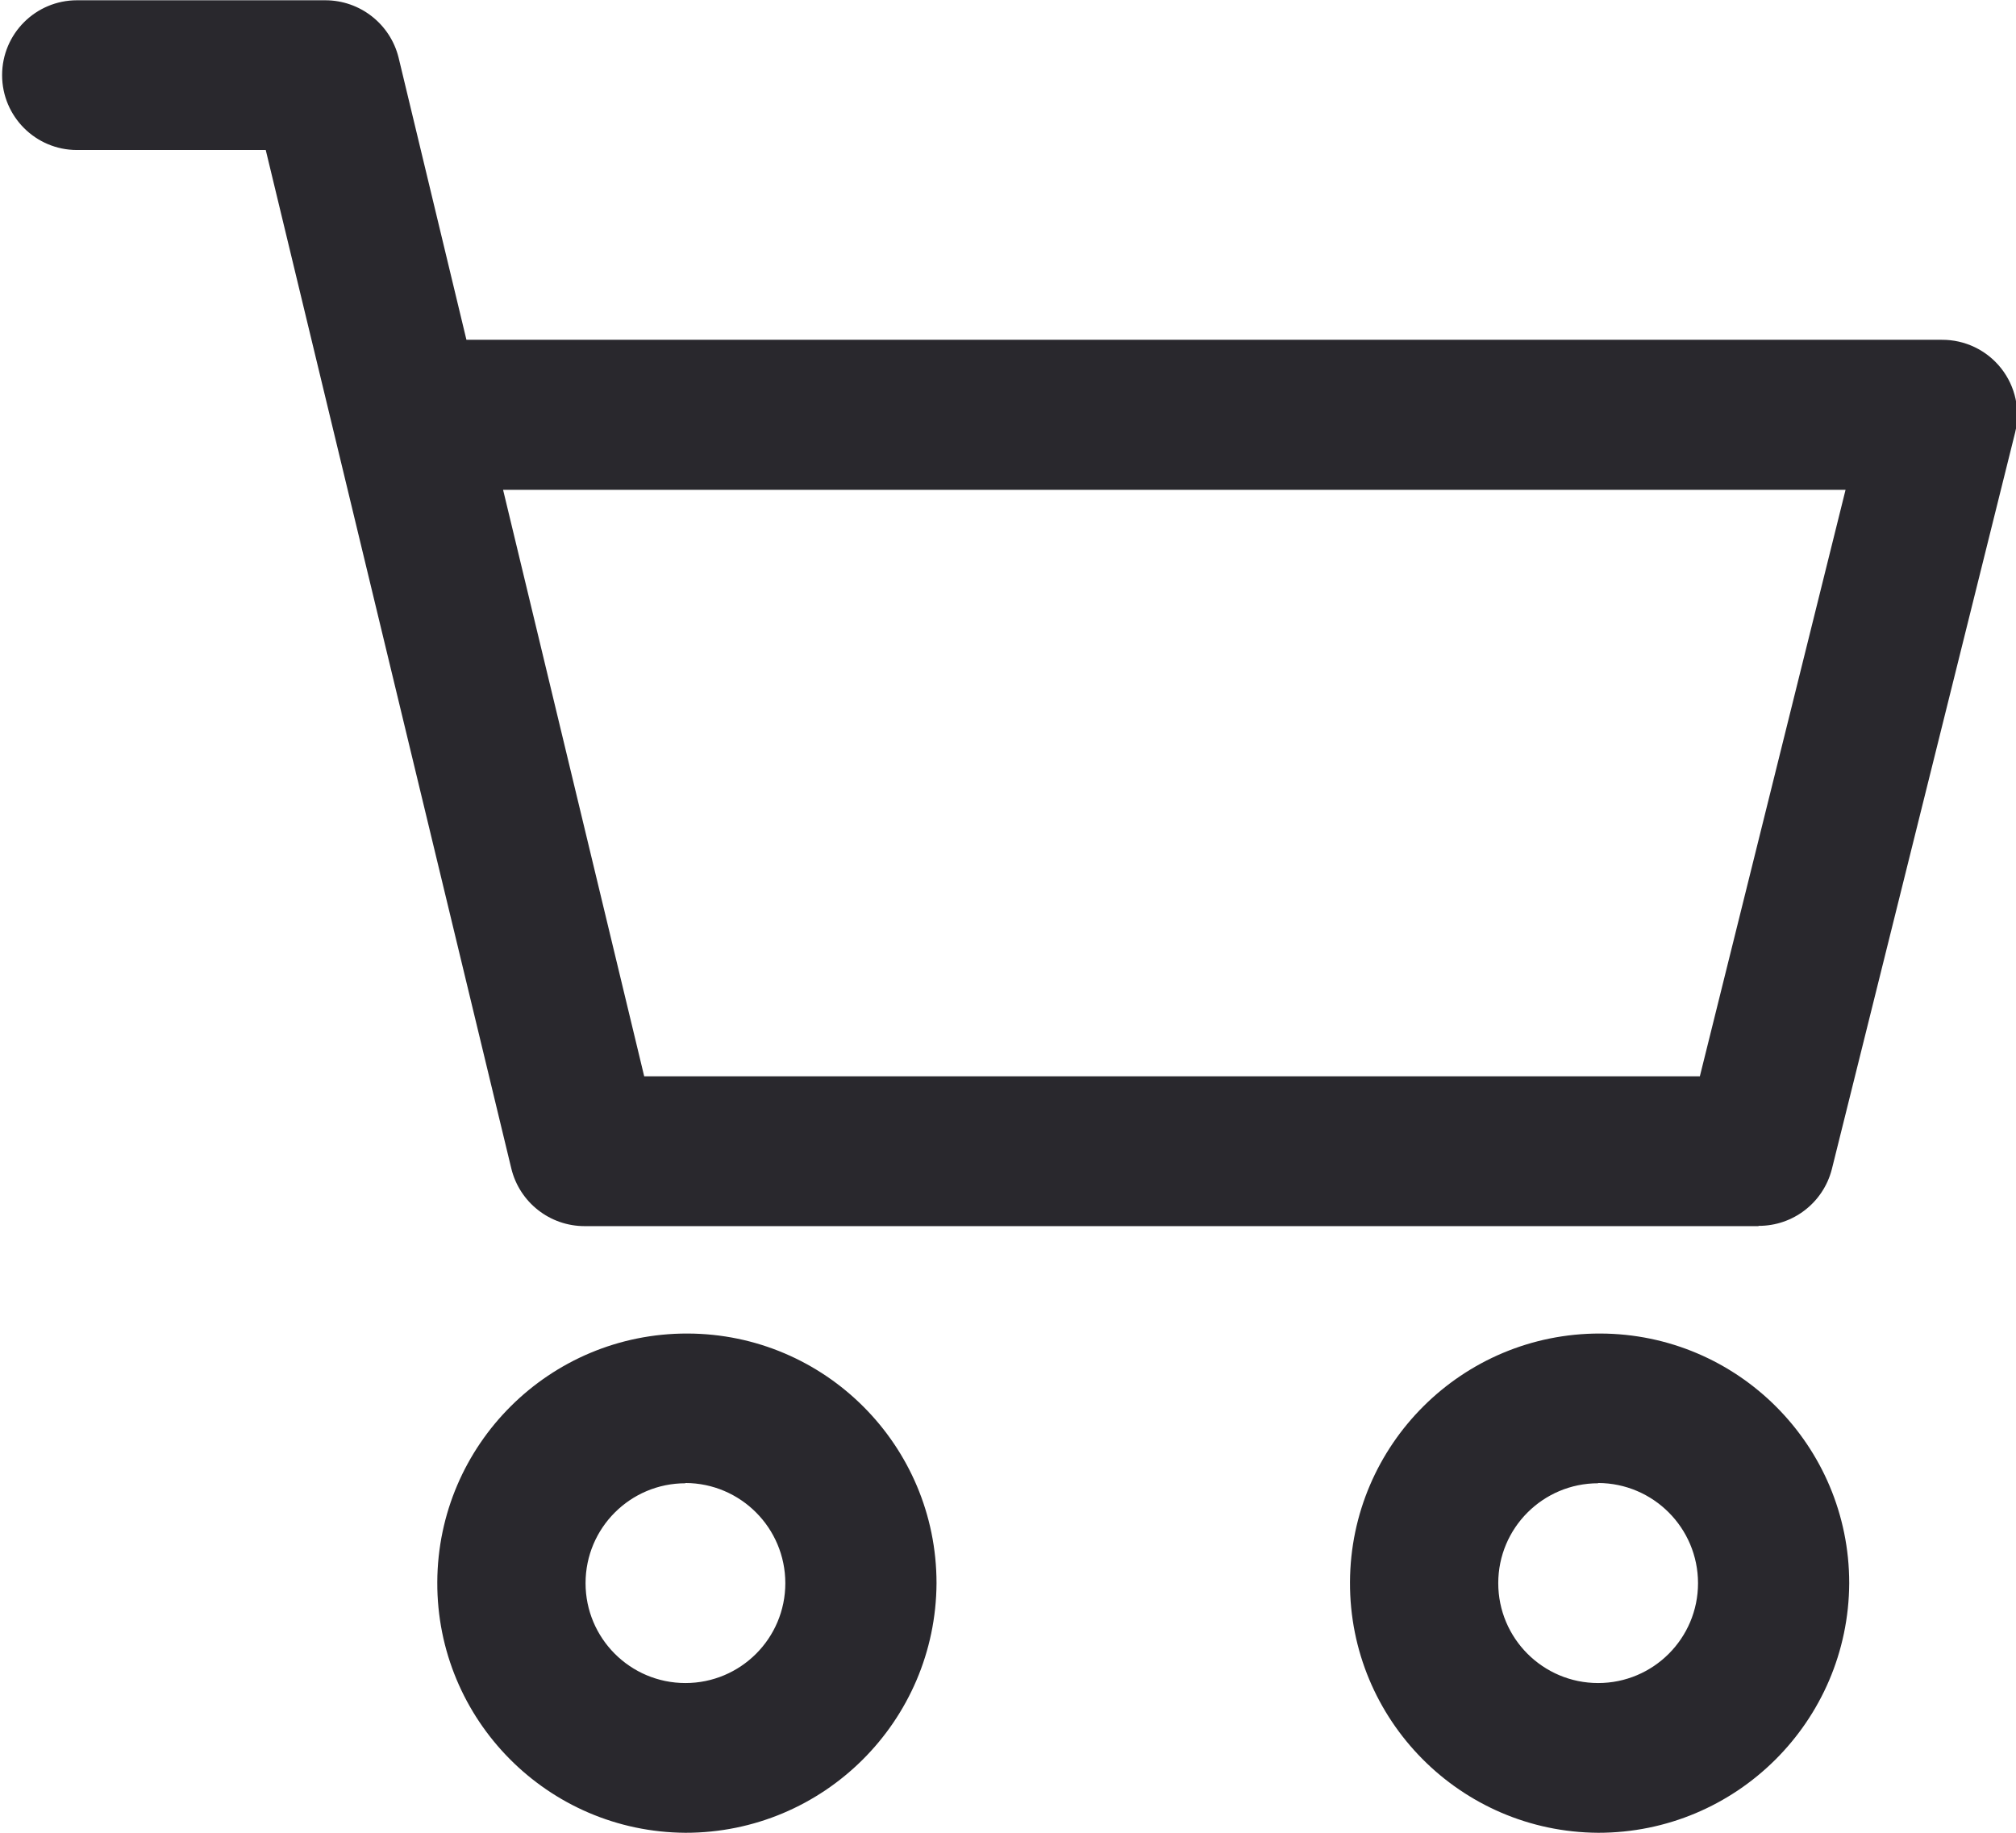
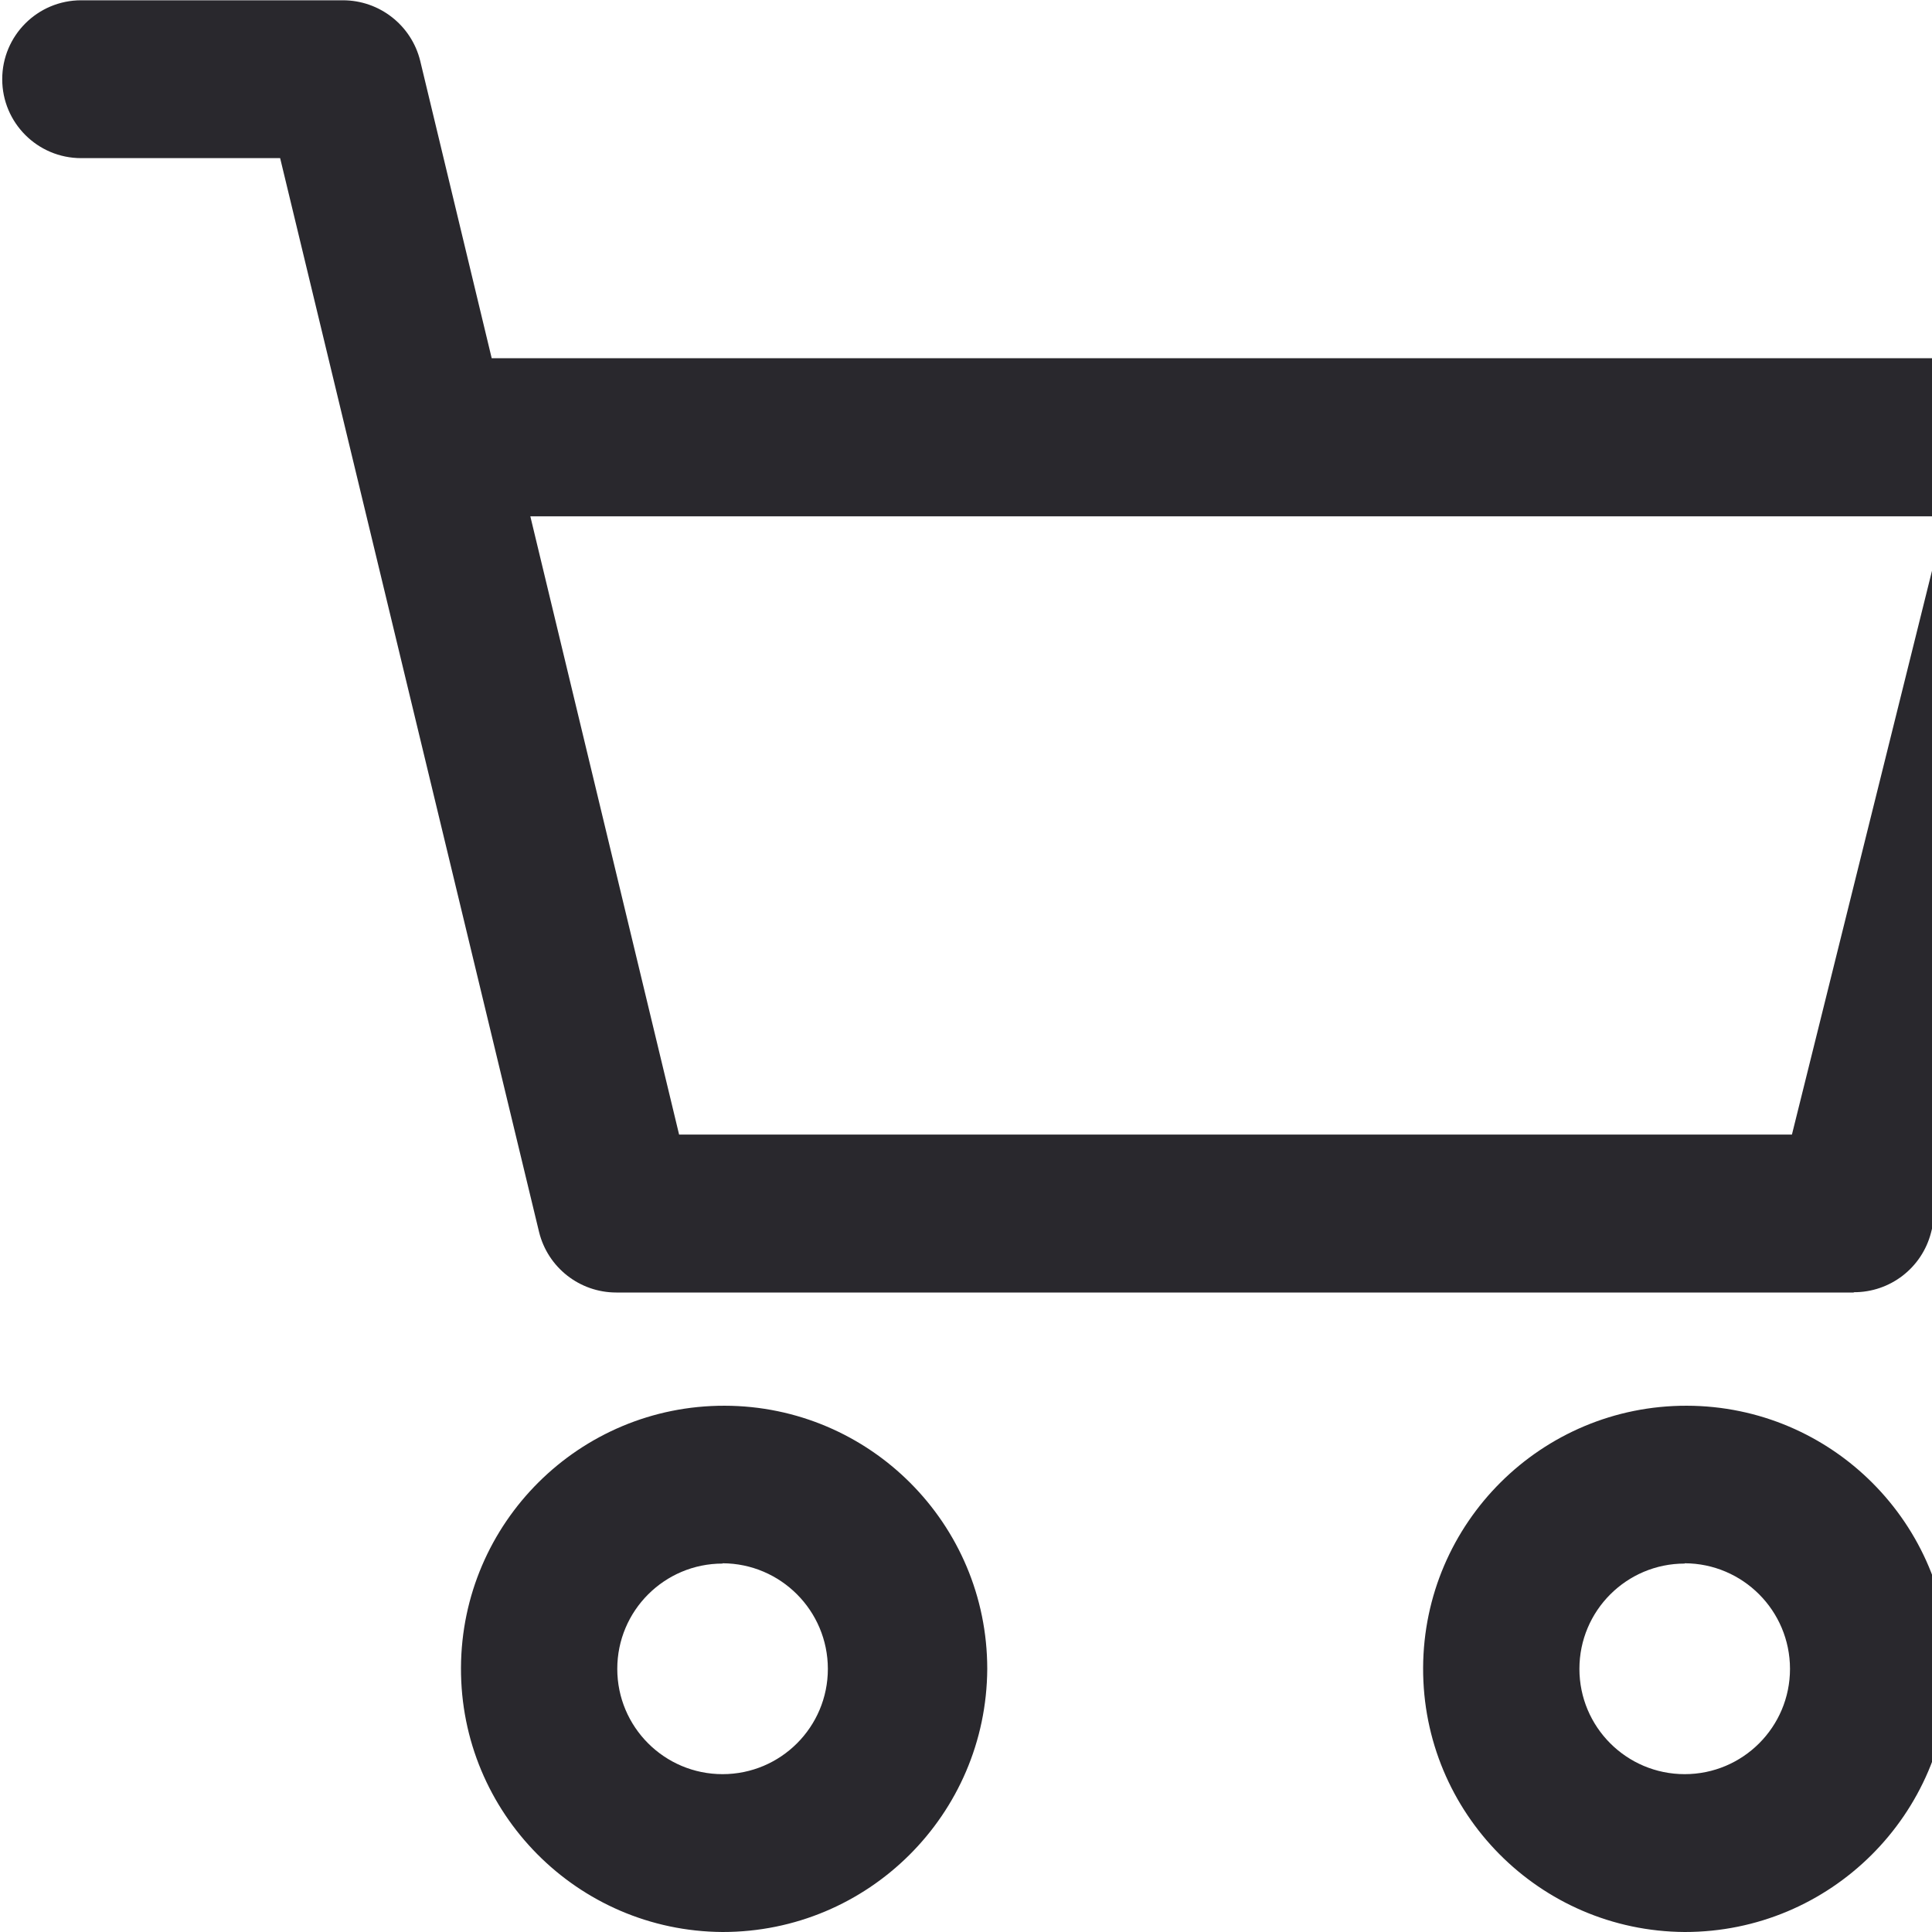
- <svg xmlns="http://www.w3.org/2000/svg" width="22" height="20" viewBox="0 0 22 20">
+ <svg xmlns="http://www.w3.org/2000/svg" width="20" height="20" viewBox="0 0 20 20">
  <defs>
    <style>
      .cls-1 {
        fill: #29282d;
        fill-rule: evenodd;
      }
    </style>
  </defs>
  <path id="cart_icon" class="cls-1" d="M1527.44,65a2.724,2.724,0,1,1,2.74-2.724A2.738,2.738,0,0,1,1527.44,65Zm0-3.814a1.09,1.09,0,1,0,1.09,1.09A1.094,1.094,0,0,0,1527.44,61.183Zm1.75-2.806h-12.81a0.823,0.823,0,0,1-.8-0.628l-2.68-11.115h-2.06a0.817,0.817,0,1,1,0-1.634h2.71a0.824,0.824,0,0,1,.8.627l0.74,3.078h16.1a0.818,0.818,0,0,1,.8,1.014l-2,8.038A0.822,0.822,0,0,1,1529.19,58.377Zm-12.16-1.635h11.52l1.59-6.4h-14.65ZM1517.48,65a2.724,2.724,0,1,1,2.74-2.724A2.738,2.738,0,0,1,1517.48,65Zm0-3.814a1.09,1.09,0,1,0,1.09,1.09A1.094,1.094,0,0,0,1517.48,61.183Z" transform="translate(-1510 -45)" />
</svg>
